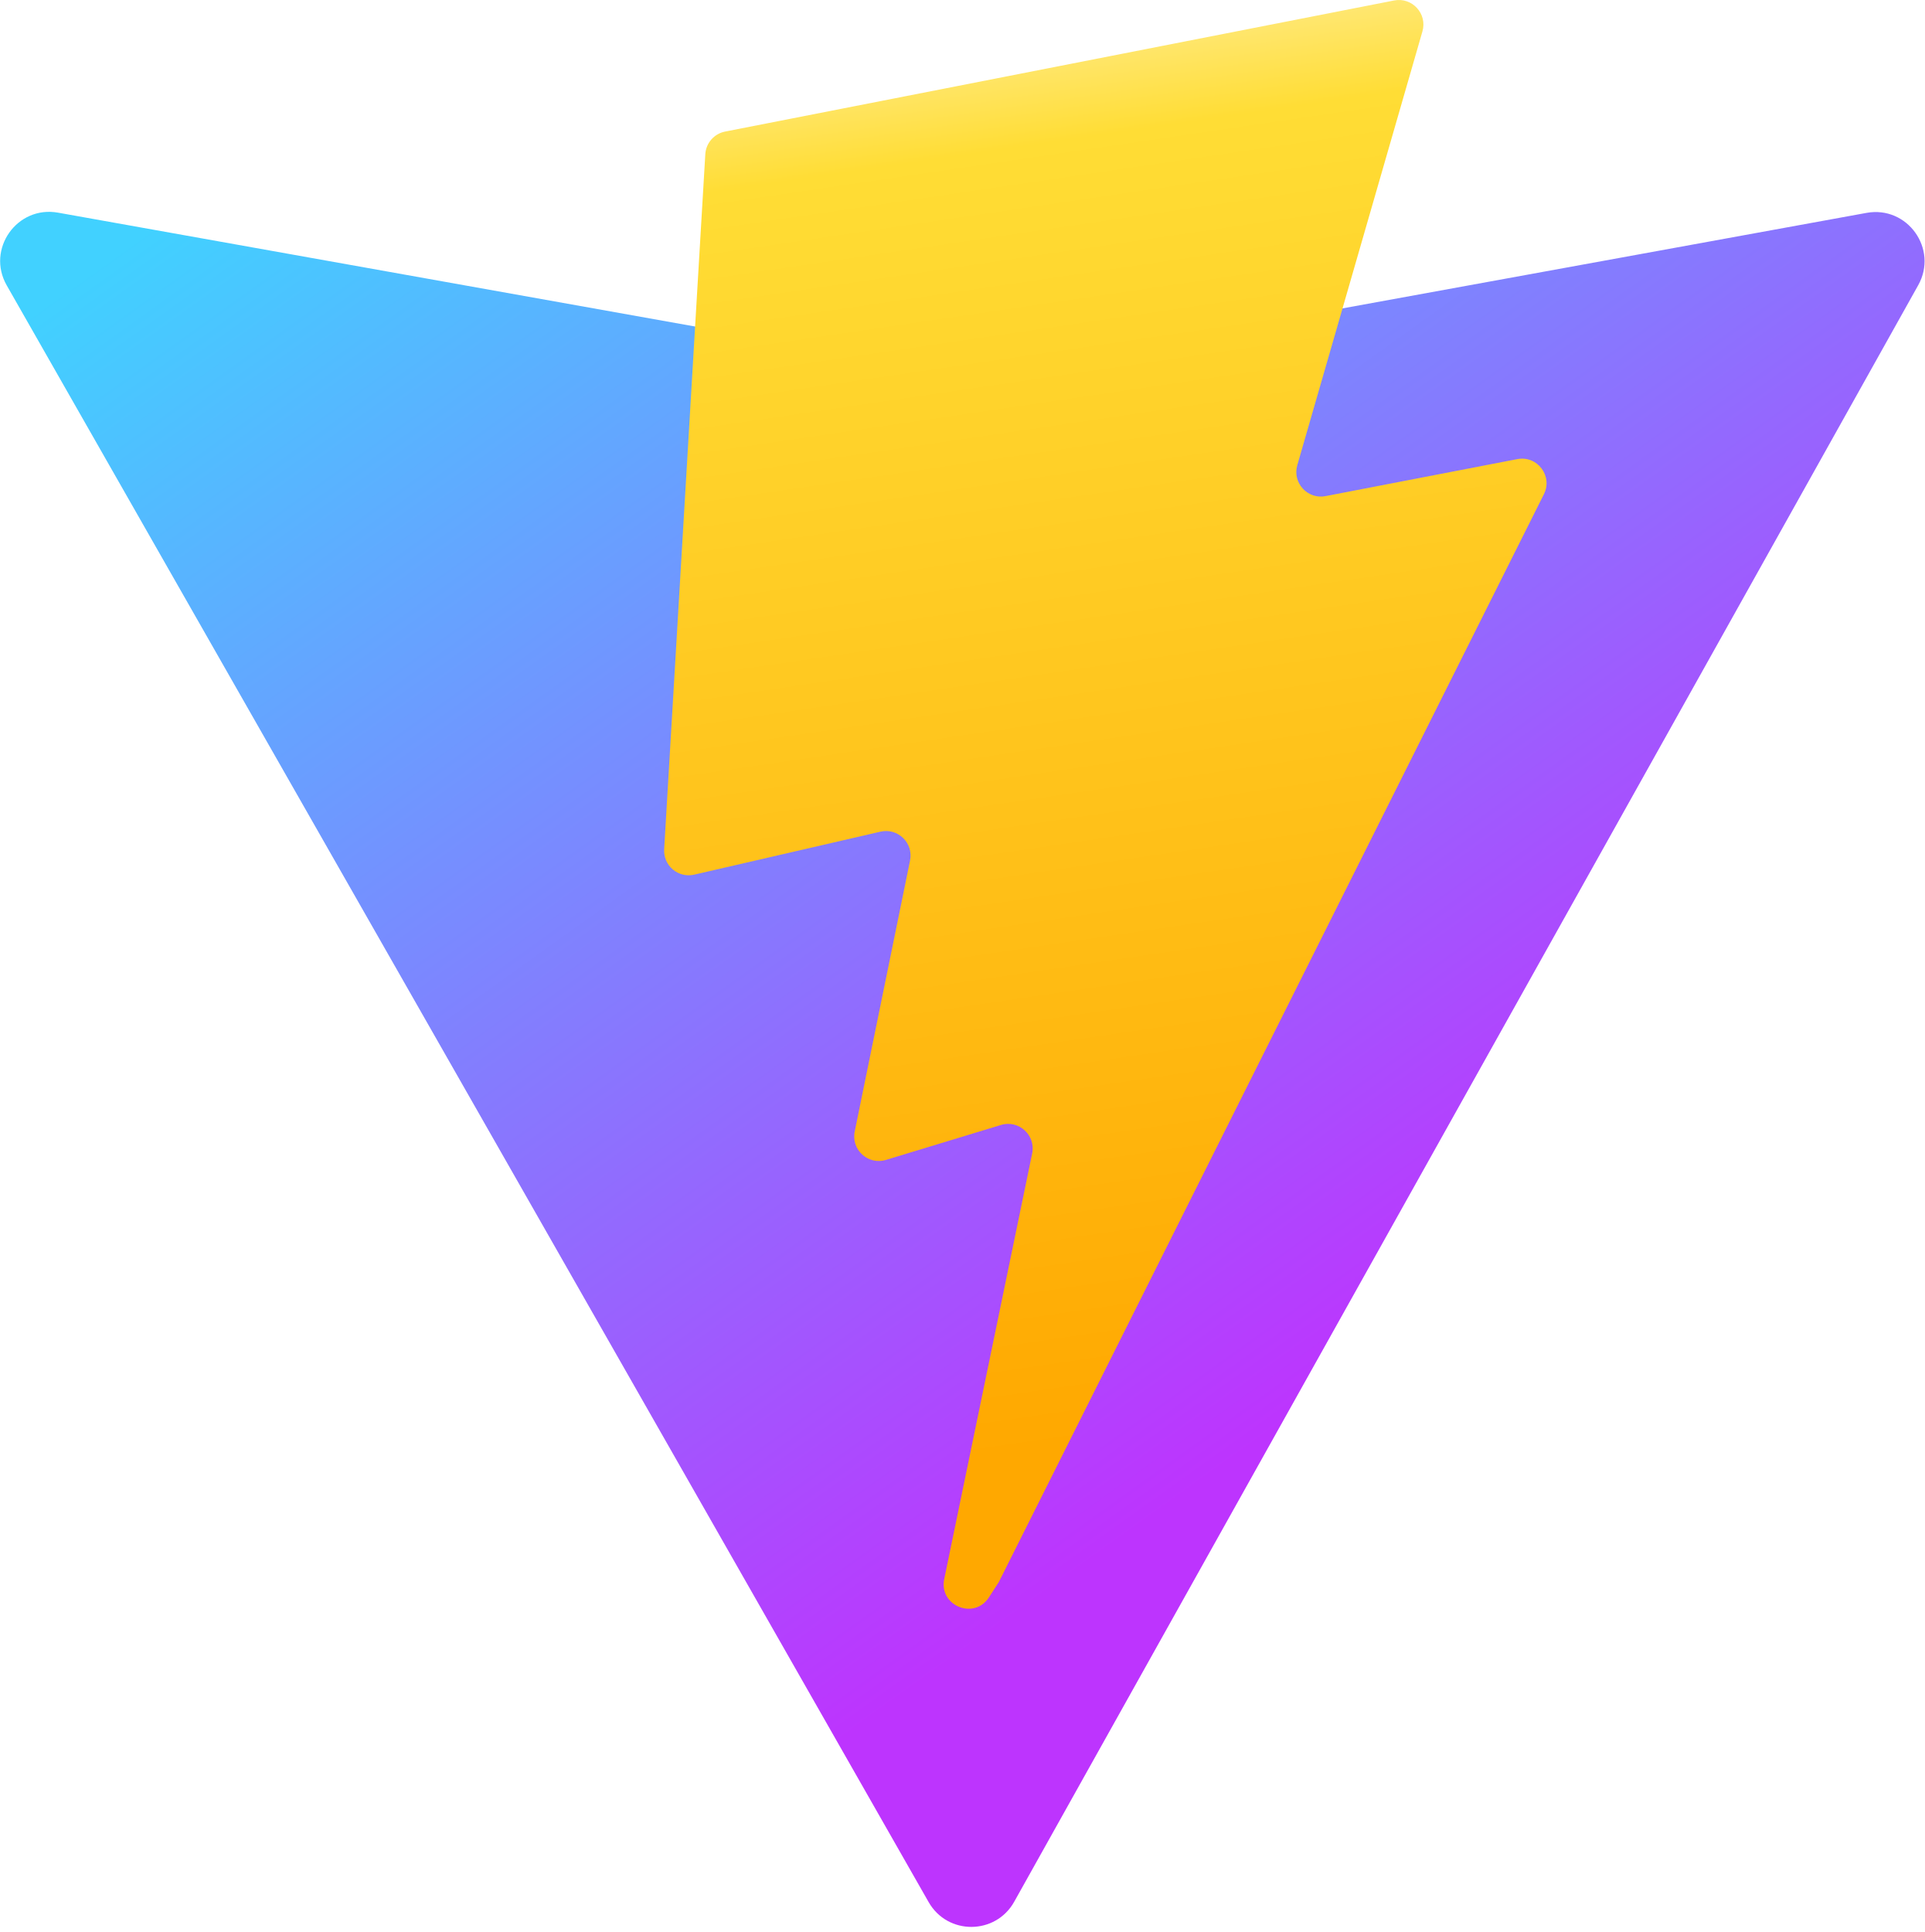
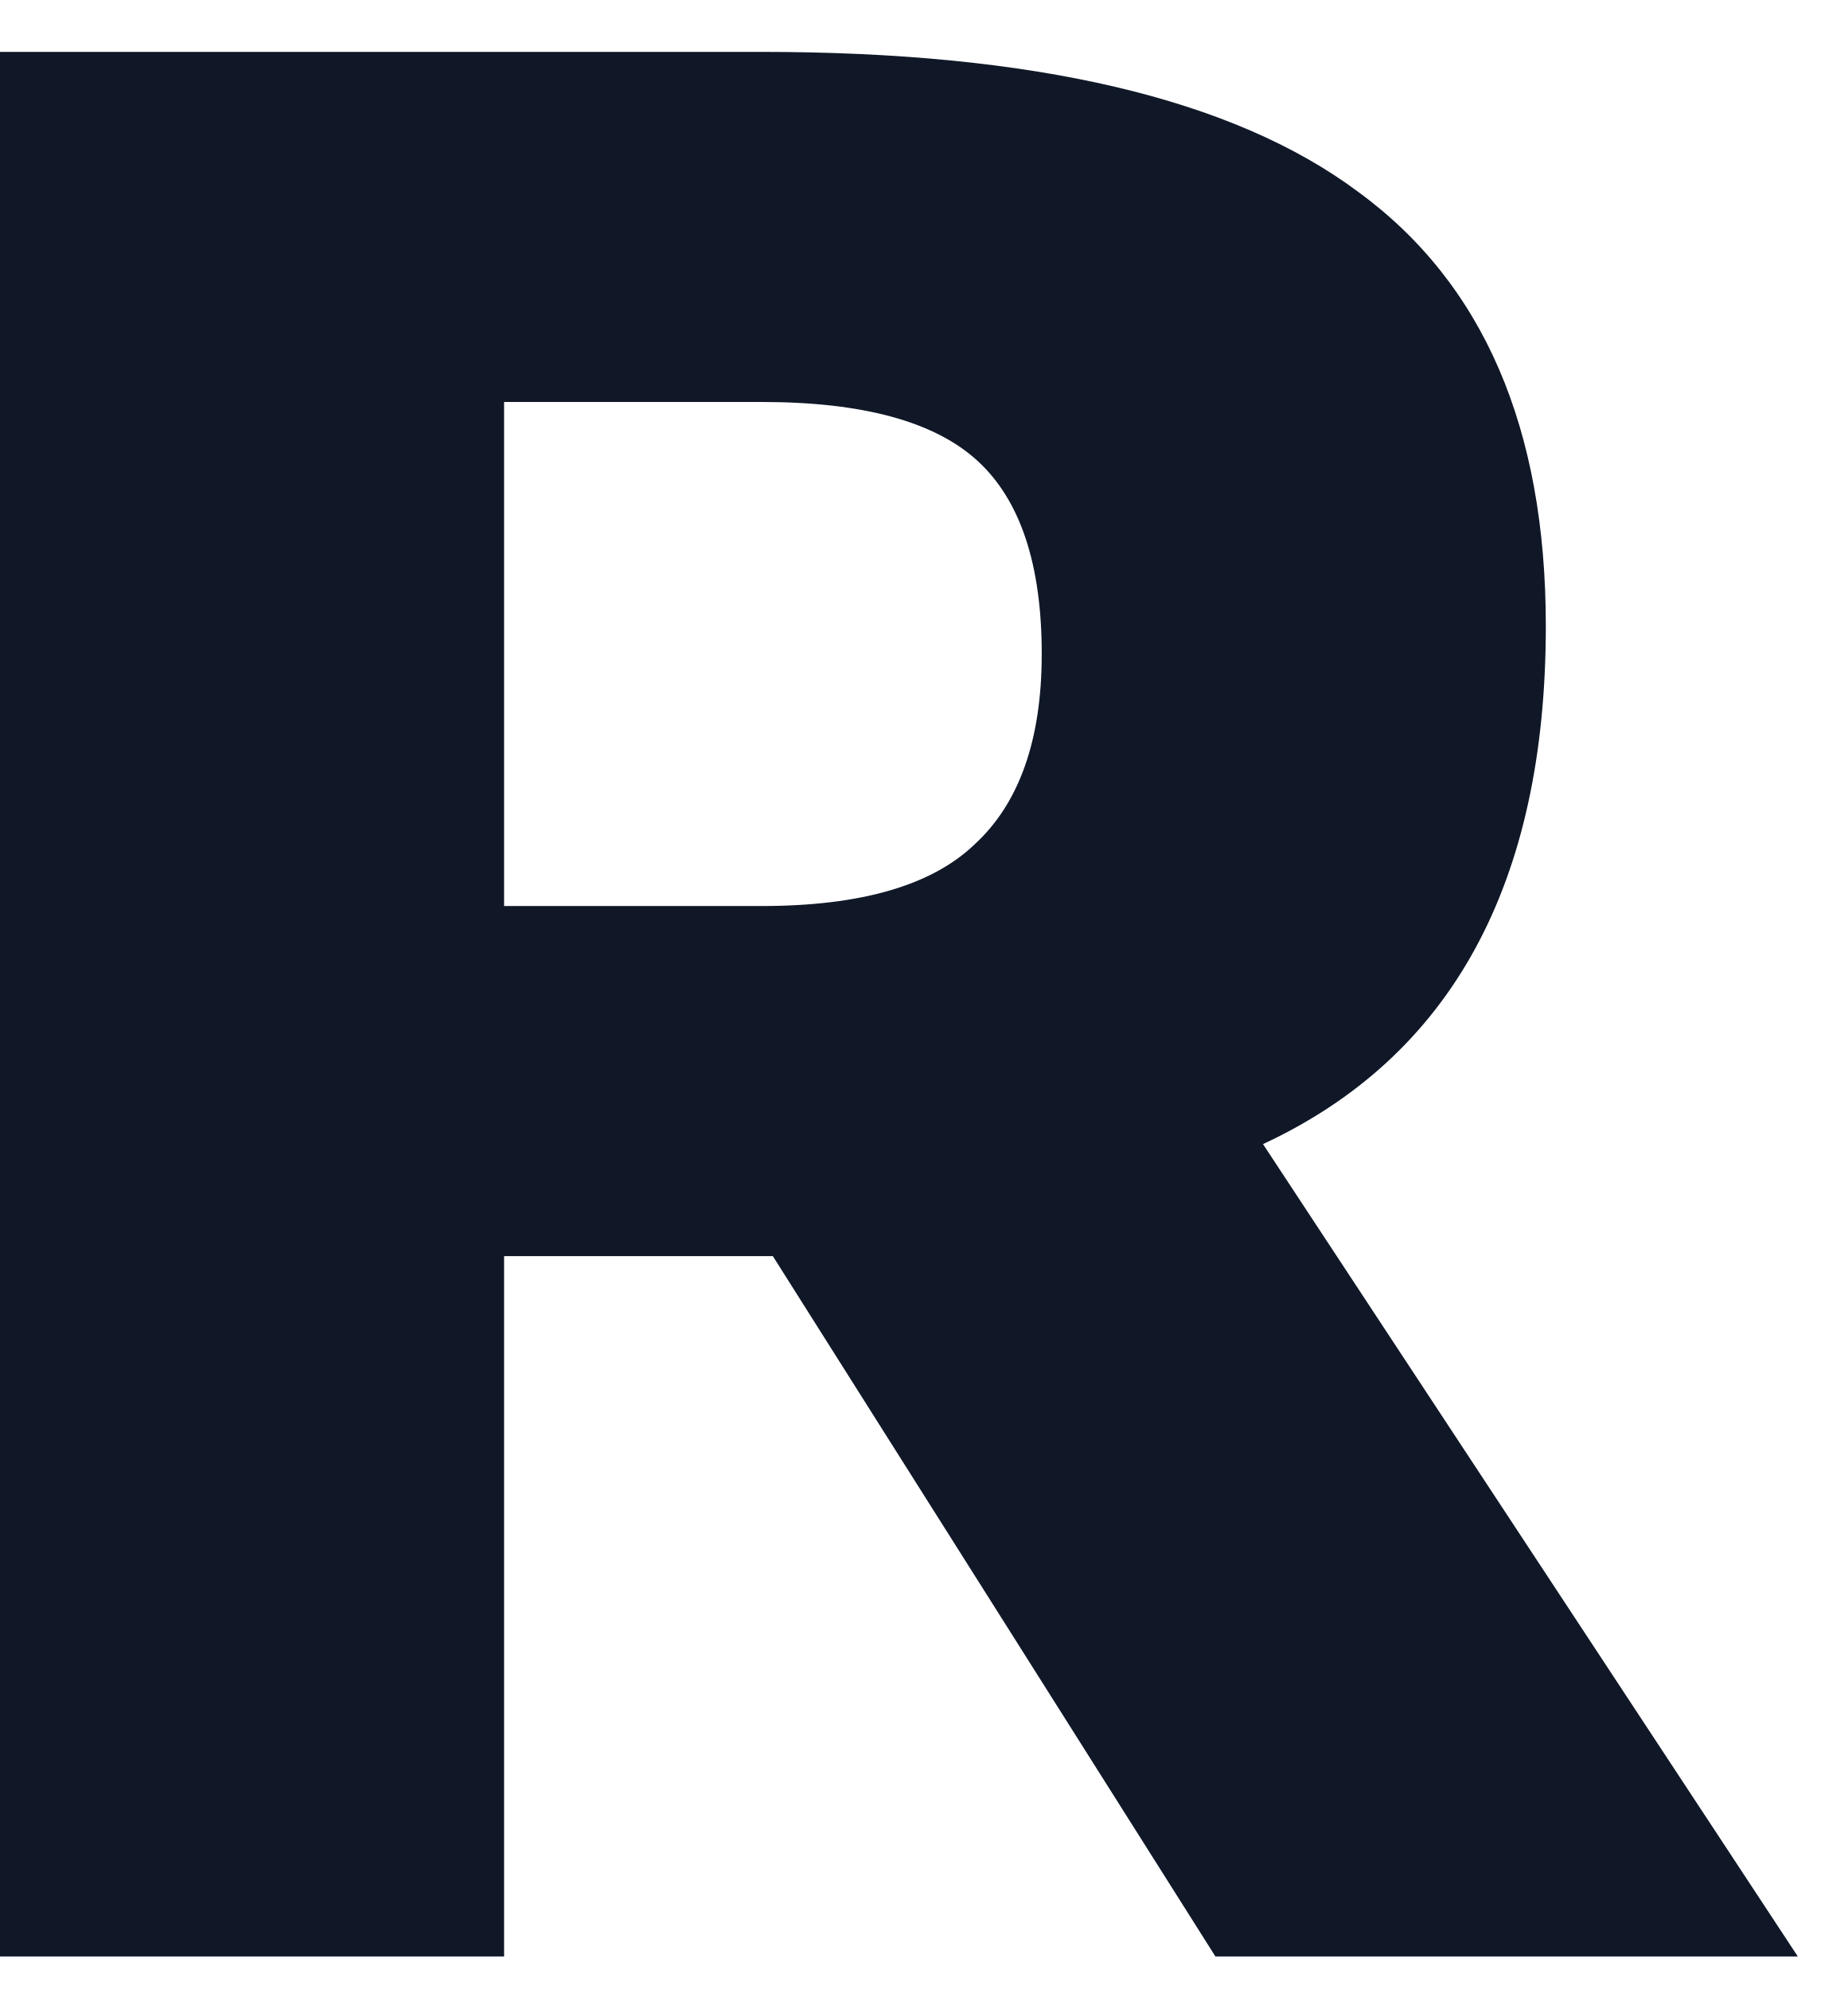
- <svg xmlns="http://www.w3.org/2000/svg" aria-hidden="true" role="img" class="iconify iconify--logos" width="31.88" height="32" preserveAspectRatio="xMidYMid meet" viewBox="0 0 256 257">
-   <defs>
-     <linearGradient id="IconifyId1813088fe1fbc01fb466" x1="-.828%" x2="57.636%" y1="7.652%" y2="78.411%">
-       <stop offset="0%" stop-color="#41D1FF" />
-       <stop offset="100%" stop-color="#BD34FE" />
-     </linearGradient>
-     <linearGradient id="IconifyId1813088fe1fbc01fb467" x1="43.376%" x2="50.316%" y1="2.242%" y2="89.03%">
-       <stop offset="0%" stop-color="#FFEA83" />
-       <stop offset="8.333%" stop-color="#FFDD35" />
-       <stop offset="100%" stop-color="#FFA800" />
-     </linearGradient>
-   </defs>
-   <path fill="url(#IconifyId1813088fe1fbc01fb466)" d="M255.153 37.938L134.897 252.976c-2.483 4.44-8.862 4.466-11.382.048L.875 37.958c-2.746-4.814 1.371-10.646 6.827-9.67l120.385 21.517a6.537 6.537 0 0 0 2.322-.004l117.867-21.483c5.438-.991 9.574 4.796 6.877 9.62Z" />
-   <path fill="url(#IconifyId1813088fe1fbc01fb467)" d="M185.432.063L96.44 17.501a3.268 3.268 0 0 0-2.634 3.014l-5.474 92.456a3.268 3.268 0 0 0 3.997 3.378l24.777-5.718c2.318-.535 4.413 1.507 3.936 3.838l-7.361 36.047c-.495 2.426 1.782 4.5 4.151 3.78l15.304-4.649c2.372-.72 4.652 1.36 4.15 3.788l-11.698 56.621c-.732 3.542 3.979 5.473 5.943 2.437l1.313-2.028l72.516-144.72c1.215-2.423-.88-5.186-3.54-4.672l-25.505 4.922c-2.396.462-4.435-1.77-3.759-4.114l16.646-57.705c.677-2.35-1.37-4.583-3.769-4.113Z" />
+ <svg xmlns="http://www.w3.org/2000/svg" width="13" height="14" viewBox="0 0 13 14" fill="none">
+   <path d="M5.438 8.837H3.547V13.764H0V0.365H5.36C7.278 0.365 8.677 0.693 9.557 1.35C10.437 1.993 10.877 3.011 10.877 4.404C10.877 6.217 10.213 7.432 8.887 8.049L12.65 13.764H8.552L5.438 8.837ZM3.547 6.374H5.36C6.056 6.374 6.555 6.23 6.857 5.941C7.172 5.652 7.33 5.205 7.33 4.601C7.33 3.97 7.179 3.517 6.877 3.241C6.575 2.965 6.069 2.828 5.36 2.828H3.547V6.374Z" fill="#101828" />
</svg>
